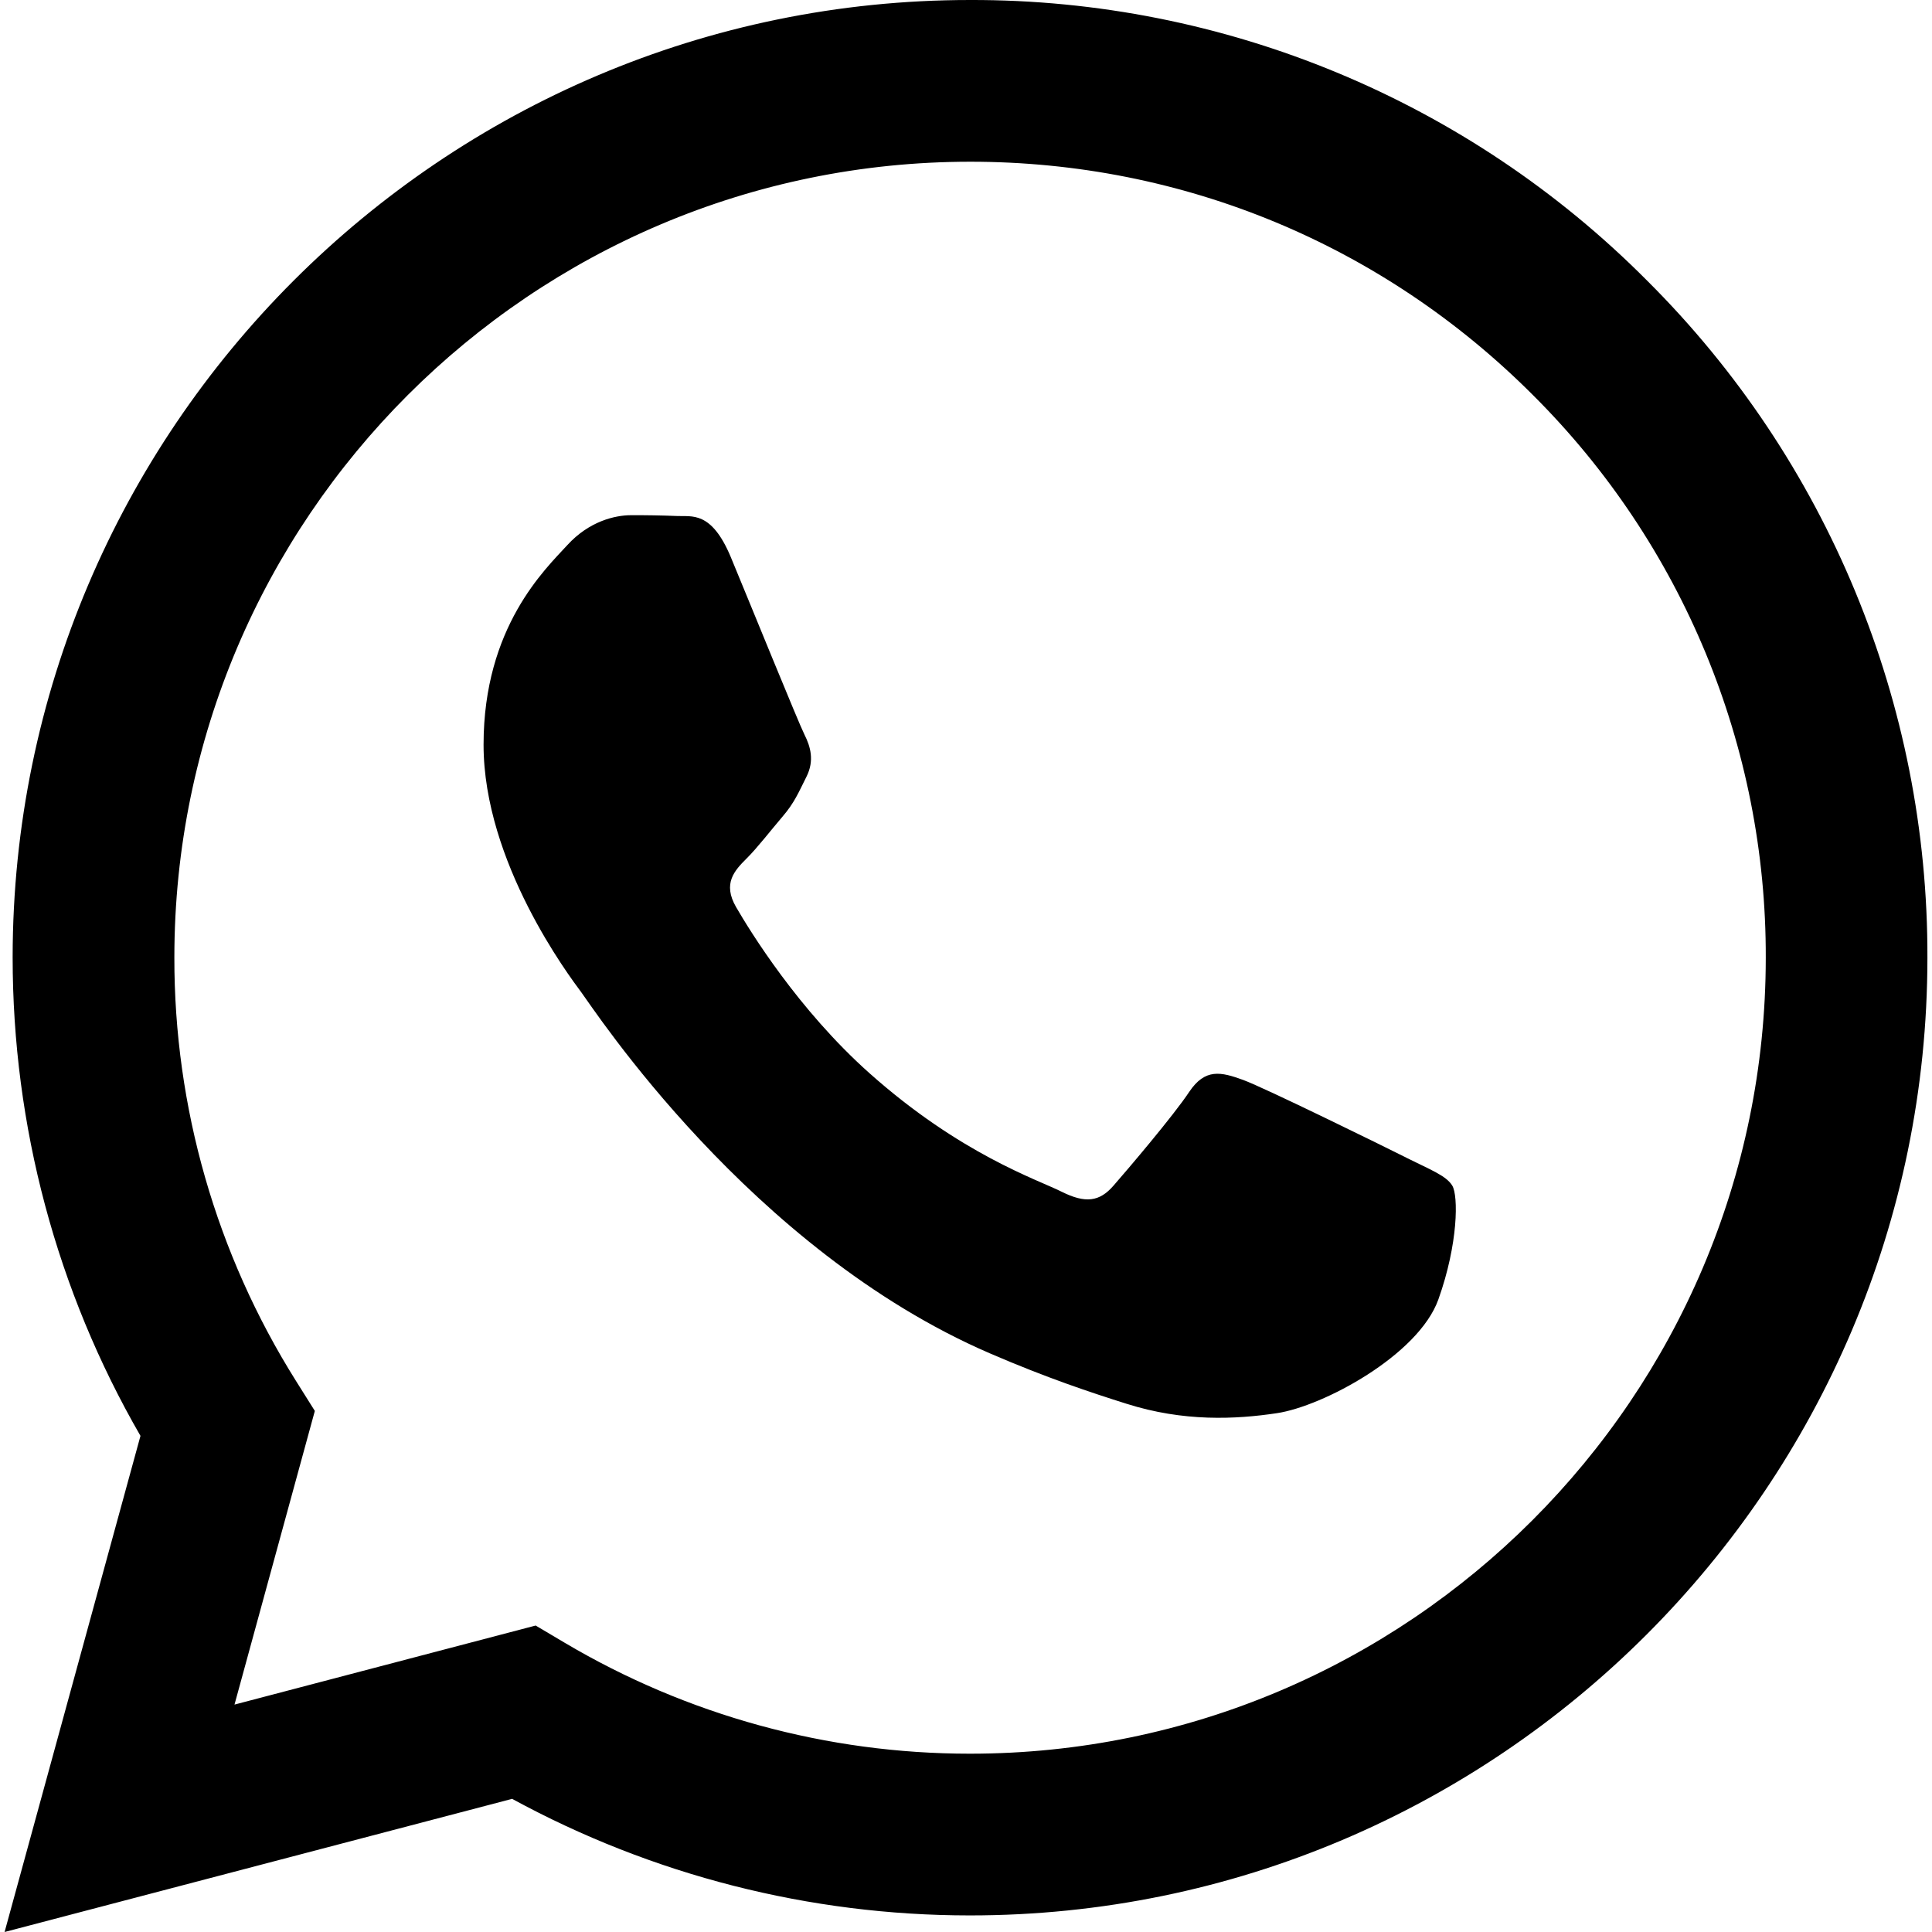
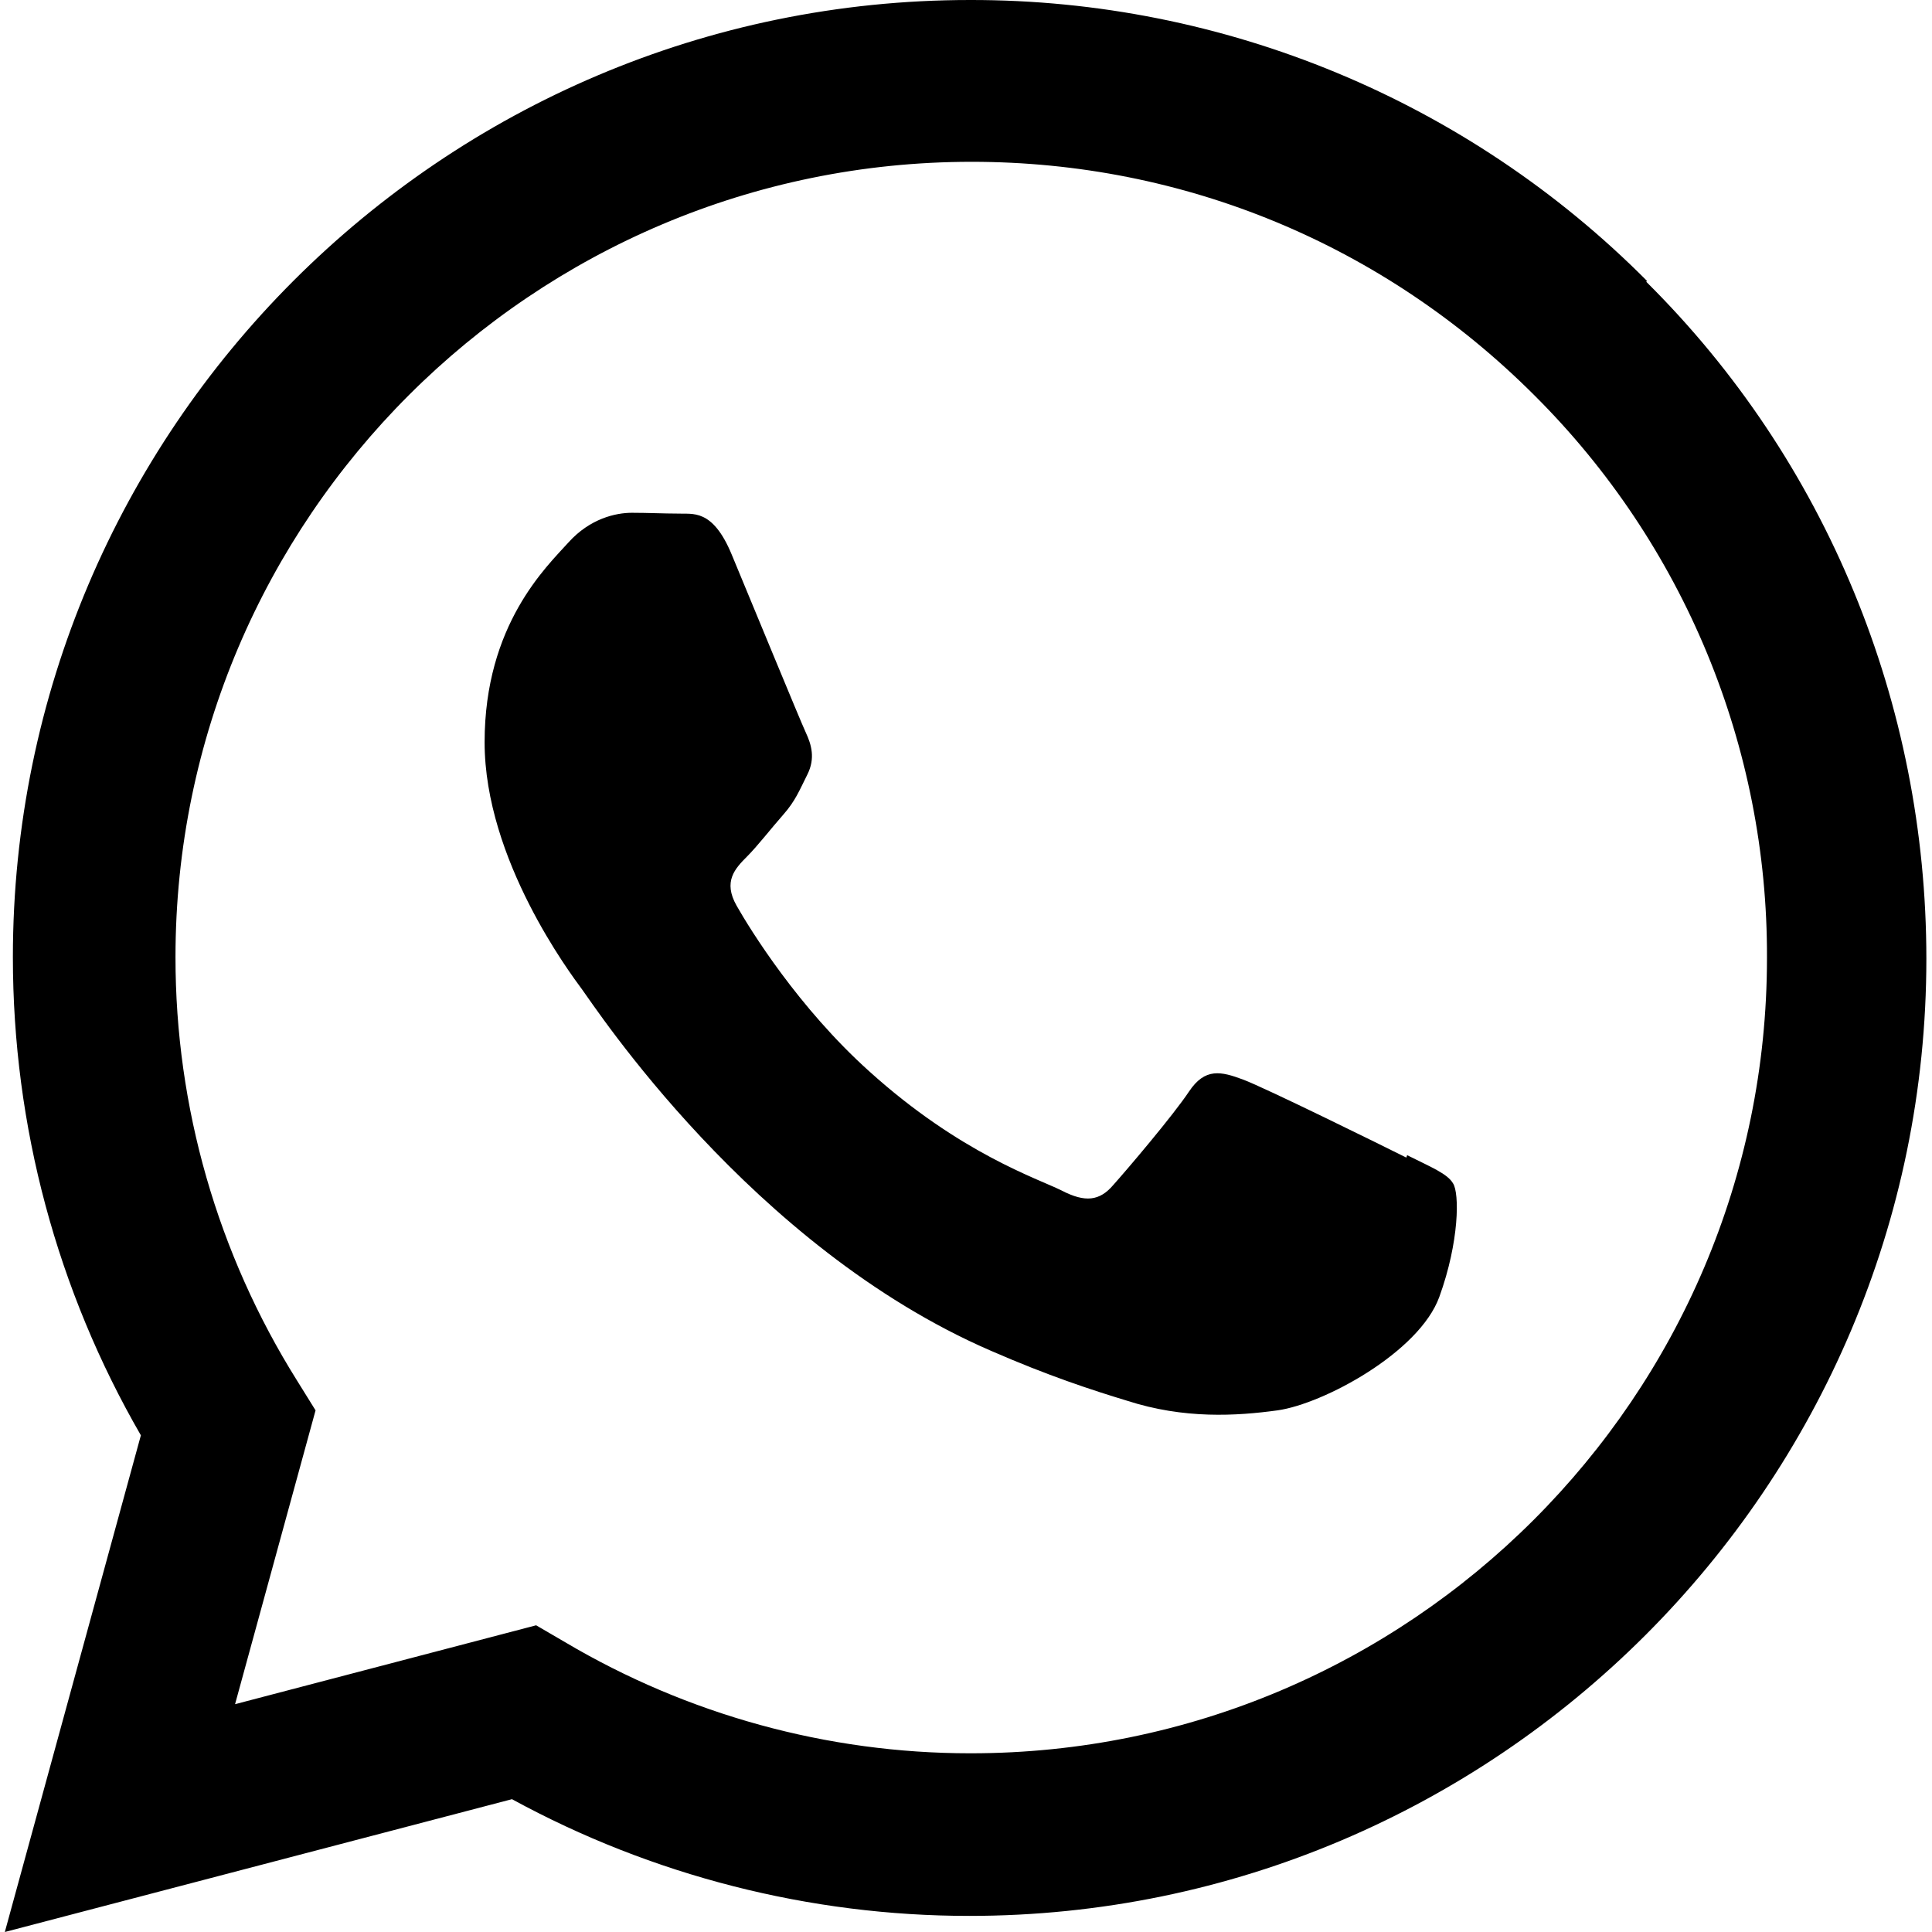
<svg xmlns="http://www.w3.org/2000/svg" viewBox="0 0 24 24">
-   <path d="M17.472 14.382c-.297-.149-1.758-.867-2.03-.967-.273-.099-.471-.148-.67.15-.197.297-.767.966-.94 1.164-.173.199-.347.223-.644.075-.297-.15-1.255-.463-2.39-1.475-.883-.788-1.48-1.761-1.653-2.059-.173-.297-.018-.458.13-.606.134-.133.298-.347.446-.52.149-.174.198-.298.298-.497.099-.198.05-.371-.025-.52-.075-.149-.669-1.612-.916-2.207-.242-.579-.487-.5-.669-.51a12.8 12.8 0 00-.57-.01c-.198 0-.52.074-.792.372-.272.297-1.04 1.016-1.04 2.479 0 1.462 1.065 2.875 1.213 3.074.149.198 2.096 3.2 5.077 4.487.709.306 1.262.489 1.694.625.712.227 1.36.195 1.871.118.571-.085 1.758-.719 2.006-1.413.248-.694.248-1.289.173-1.413-.074-.124-.272-.198-.57-.347m-5.421 7.403h-.004a9.87 9.87 0 01-5.031-1.378l-.361-.214-3.741.982.998-3.648-.235-.374a9.86 9.86 0 01-1.51-5.26c.001-5.45 4.436-9.884 9.888-9.884 2.64 0 5.122 1.03 6.988 2.898a9.825 9.825 0 012.893 6.994c-.003 5.45-4.437 9.884-9.885 9.884m8.413-18.297A11.815 11.815 0 0012.05 0C5.495 0 .16 5.335.157 11.892c0 2.096.547 4.142 1.588 5.945L.057 24l6.305-1.654a11.882 11.882 0 005.683 1.448h.005c6.554 0 11.89-5.335 11.893-11.893a11.821 11.821 0 00-3.48-8.413z" />
+   <path d="M17.47 14.38c-.3-.15-1.76-.87-2.03-.97-.27-.1-.47-.15-.67.15-.2.3-.77.97-.94 1.16-.17.2-.35.22-.64.07-.3-.15-1.26-.46-2.39-1.48-.88-.79-1.48-1.76-1.65-2.06-.17-.3-.02-.46.13-.61.13-.13.3-.35.45-.52.15-.17.2-.3.3-.5.1-.2.05-.37-.02-.52s-.67-1.61-.92-2.21c-.24-.58-.49-.5-.67-.51-.17 0-.37-.01-.57-.01s-.52.07-.79.37-1.04 1.02-1.04 2.48 1.07 2.88 1.21 3.07c.15.2 2.1 3.2 5.08 4.49.71.31 1.26.49 1.69.62.71.23 1.36.19 1.87.12.57-.08 1.76-.72 2.01-1.41.25-.69.25-1.29.17-1.41-.07-.12-.27-.2-.57-.35m-5.43 7.43c-1.77 0-3.51-.48-5.03-1.38l-.36-.21-3.74.98 1-3.65-.23-.37a9.896 9.896 0 01-1.51-5.26c0-5.45 4.44-9.88 9.89-9.88 2.64 0 5.12 1.03 6.99 2.9a9.81 9.81 0 012.89 6.99c0 5.45-4.44 9.88-9.89 9.88m8.4-18.29A11.832 11.832 0 0012.05 0C5.49 0 .16 5.34.16 11.89c0 2.1.55 4.14 1.59 5.94L.06 24l6.3-1.65c1.74.95 3.7 1.45 5.68 1.45 6.55 0 11.89-5.34 11.89-11.89 0-3.16-1.24-6.19-3.48-8.41z" />
</svg>
